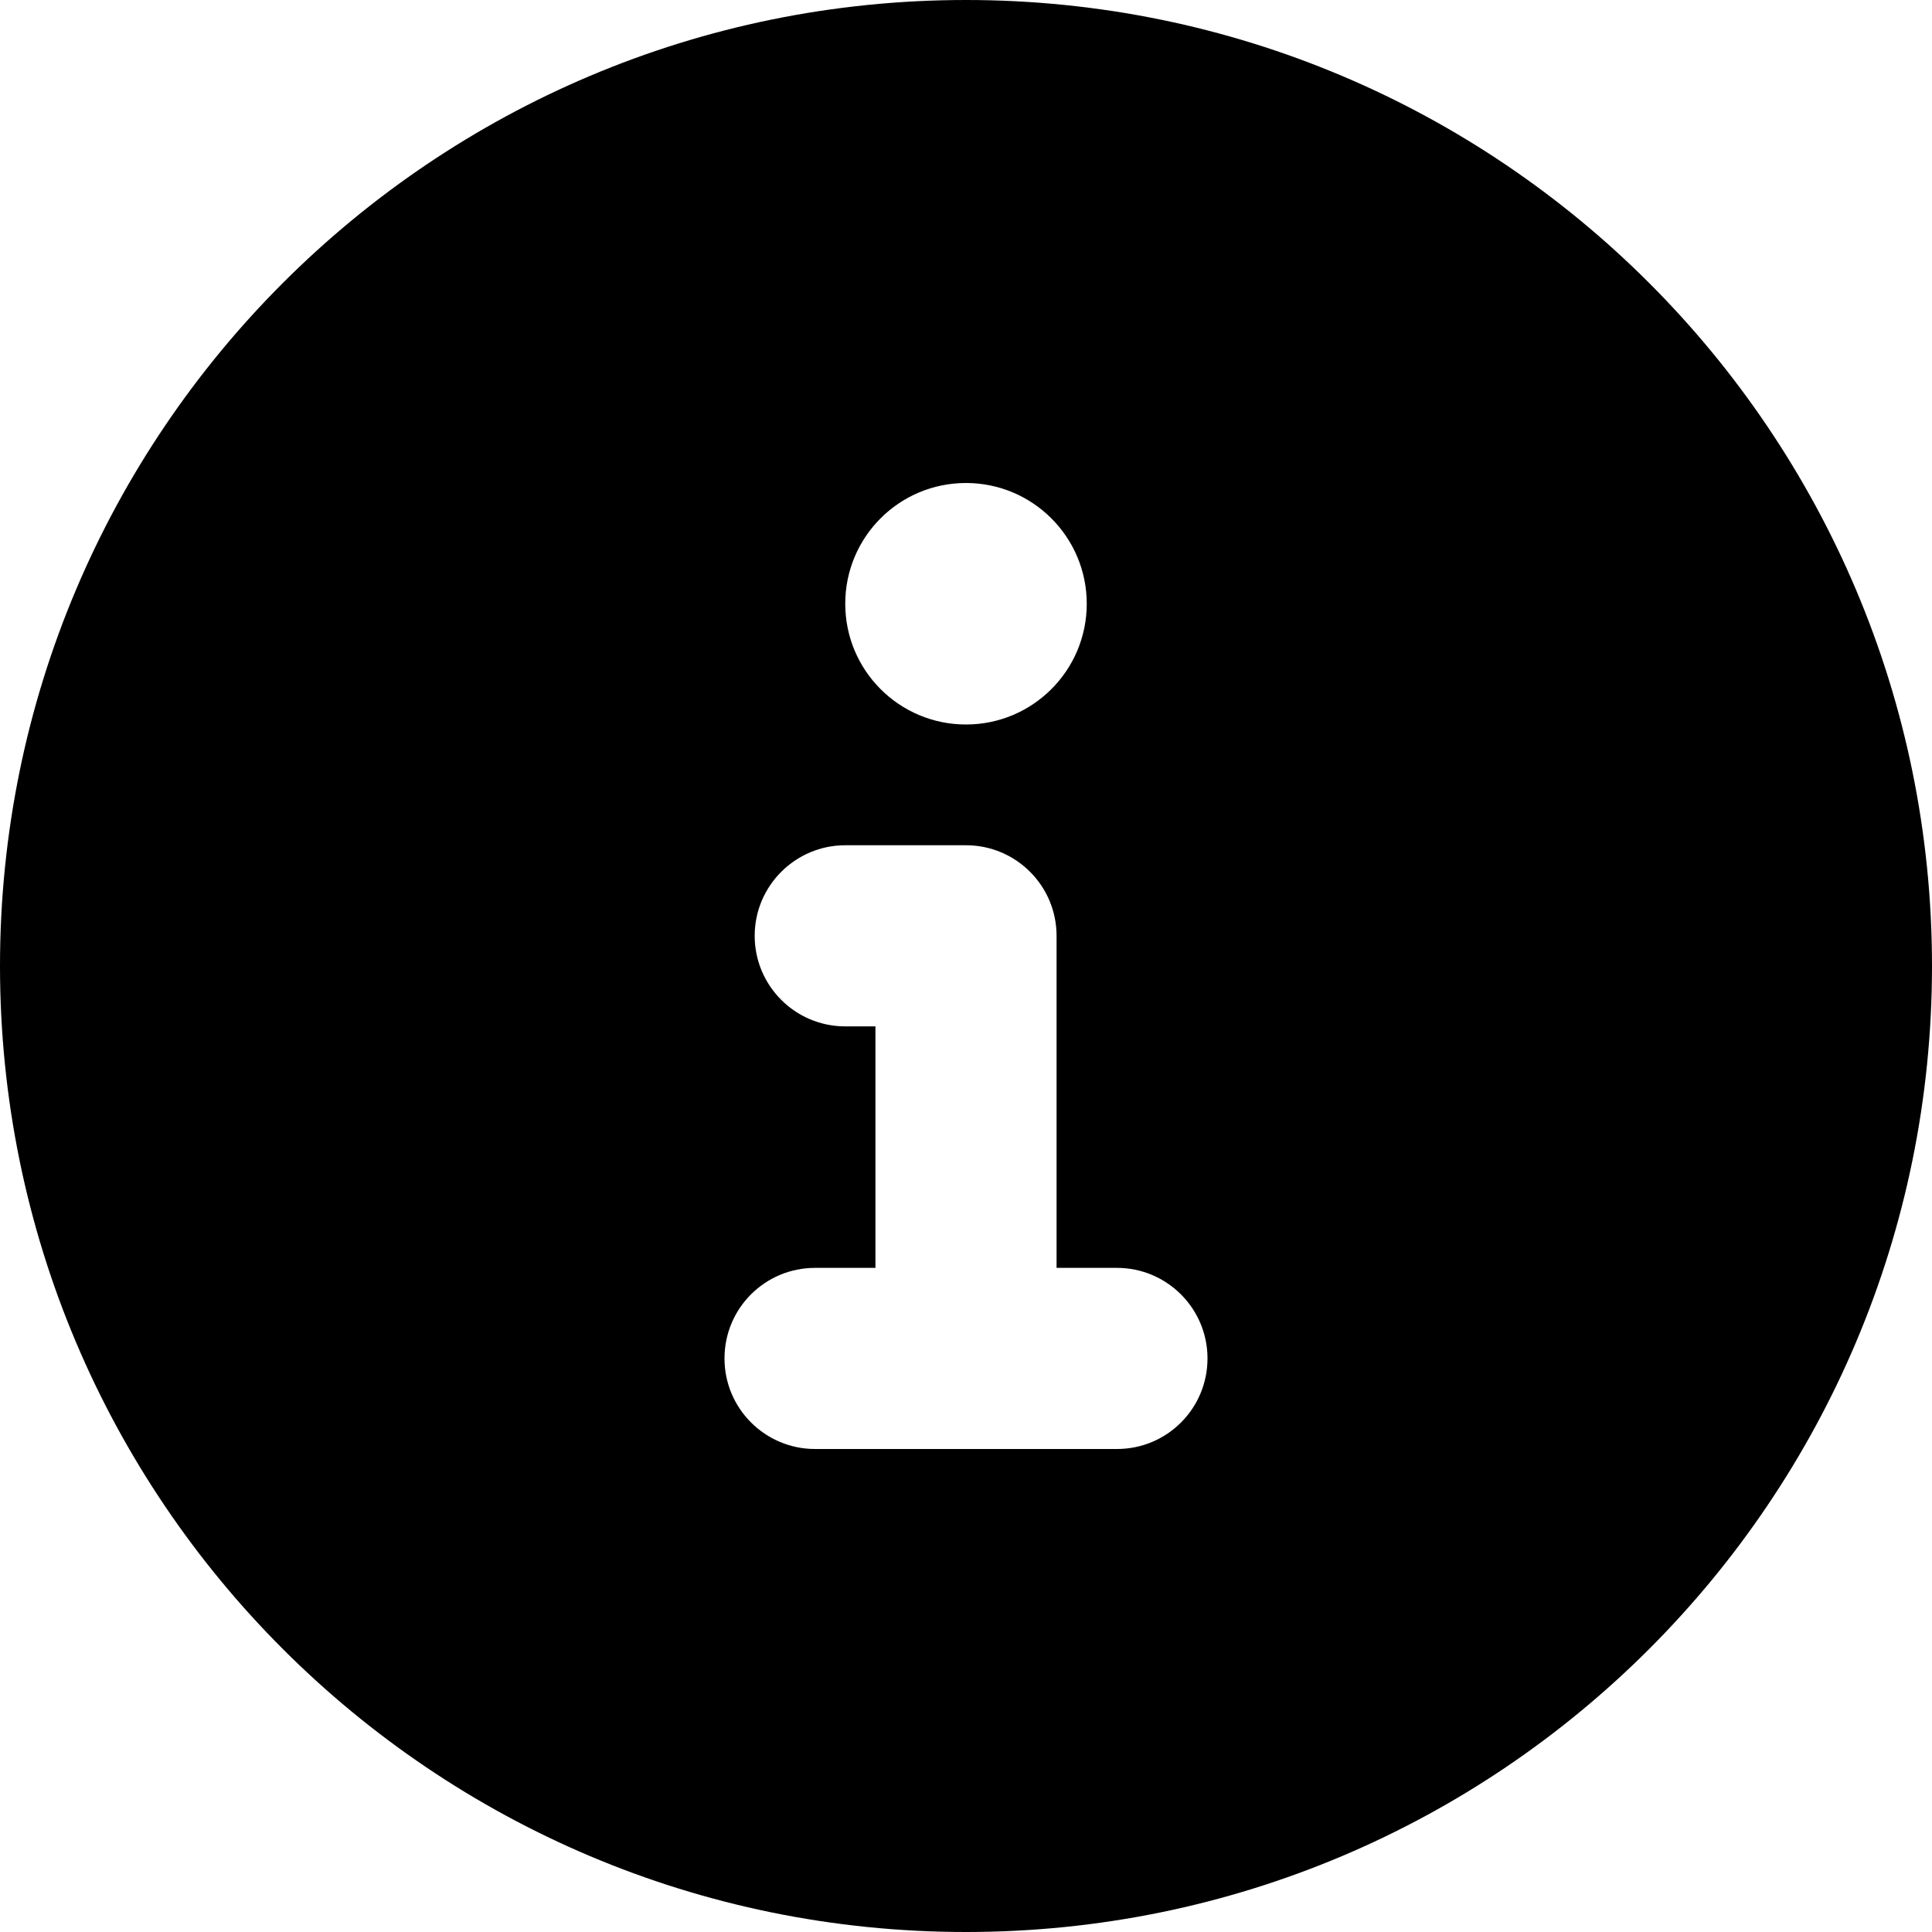
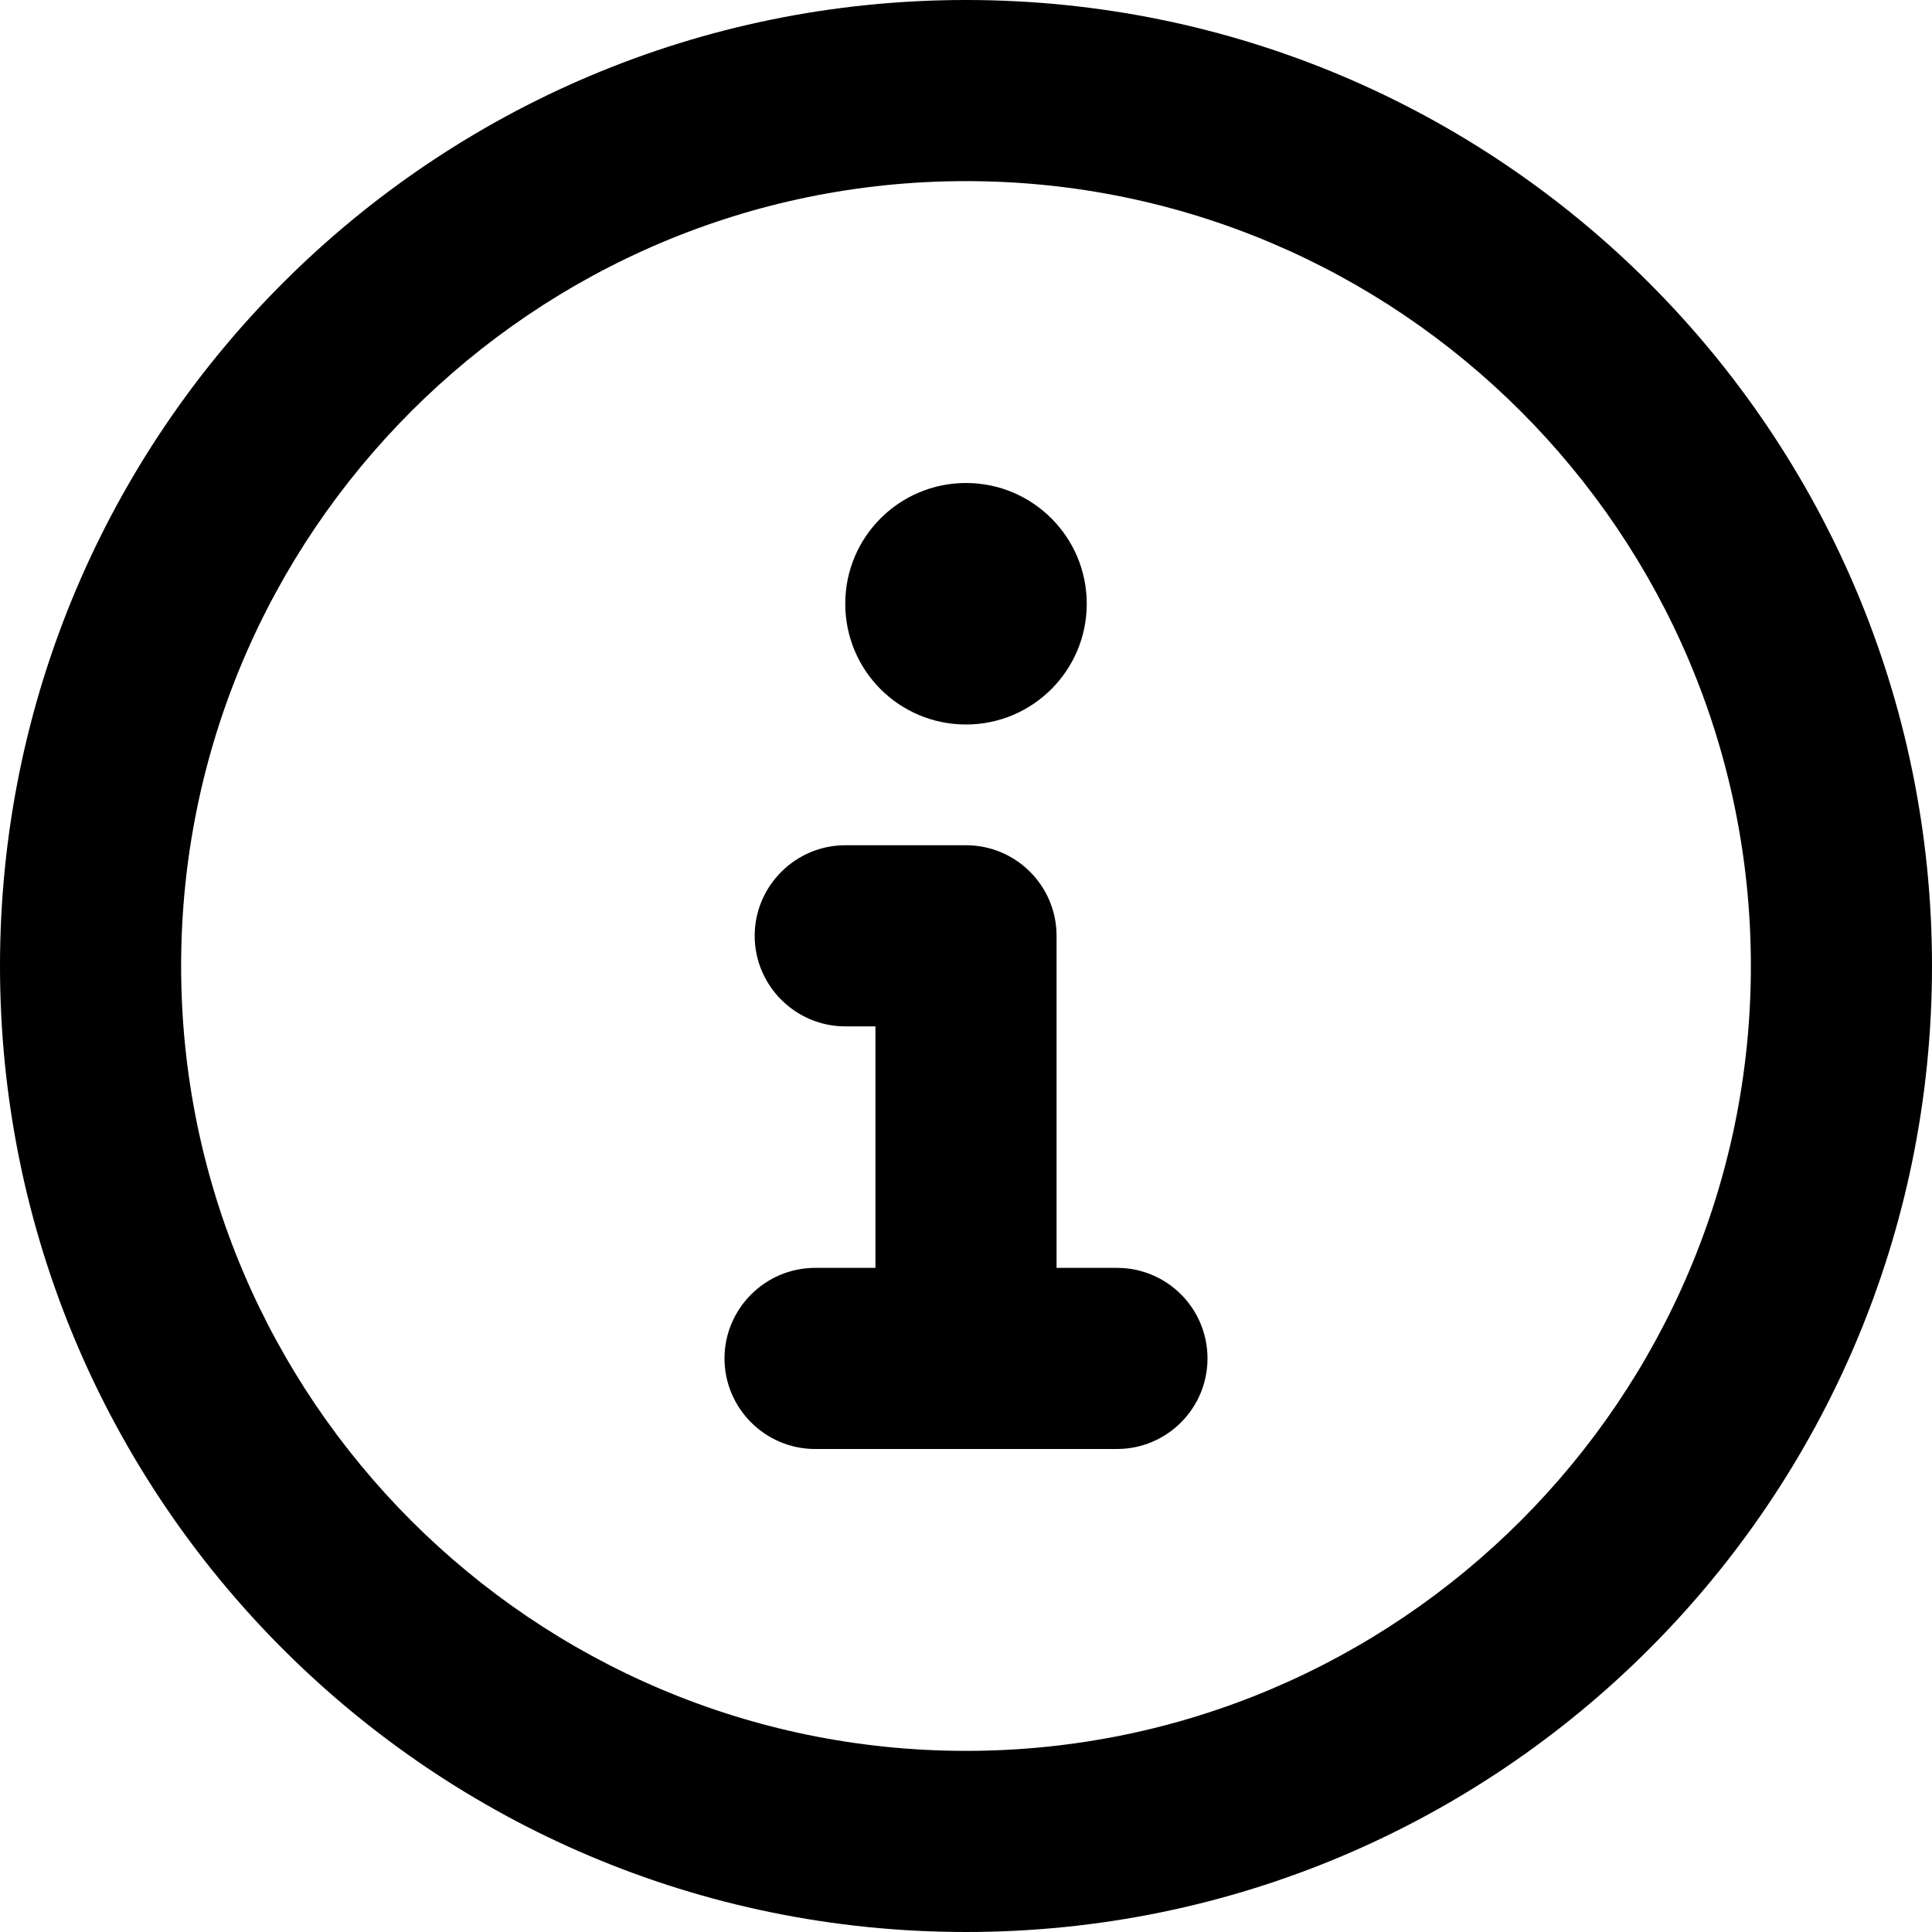
<svg xmlns="http://www.w3.org/2000/svg" viewBox="0 0 512 512">
-   <path d="M256 0C114.6 0 0 114.6 0 256s114.6 256 256 256s256-114.6 256-256S397.4 0 256 0zM256 128c17.67 0 32 14.33 32 32c0 17.67-14.33 32-32 32S224 177.7 224 160C224 142.3 238.3 128 256 128zM296 384h-80C202.8 384 192 373.3 192 360s10.75-24 24-24h16v-64H224c-13.25 0-24-10.75-24-24S210.8 224 224 224h32c13.25 0 24 10.75 24 24v88h16c13.25 0 24 10.75 24 24S309.3 384 296 384z" />
+   <path d="M256 0C114.6 0 0 114.6 0 256s114.6 256 256 256s256-114.6 256-256S397.4 0 256 0zM256 464c-114.7 0-208-93.31-208-208S141.3 48 256 48s208 93.31 208 208S370.7 464 256 464zM296 336h-16V248C280 234.8 269.3 224 256 224H224C210.8 224 200 234.8 200 248S210.8 272 224 272h8v64h-16C202.8 336 192 346.8 192 360S202.8 384 216 384h80c13.25 0 24-10.75 24-24S309.3 336 296 336zM256 192c17.67 0 32-14.33 32-32c0-17.67-14.33-32-32-32S224 142.3 224 160C224 177.7 238.3 192 256 192z" />
</svg>
